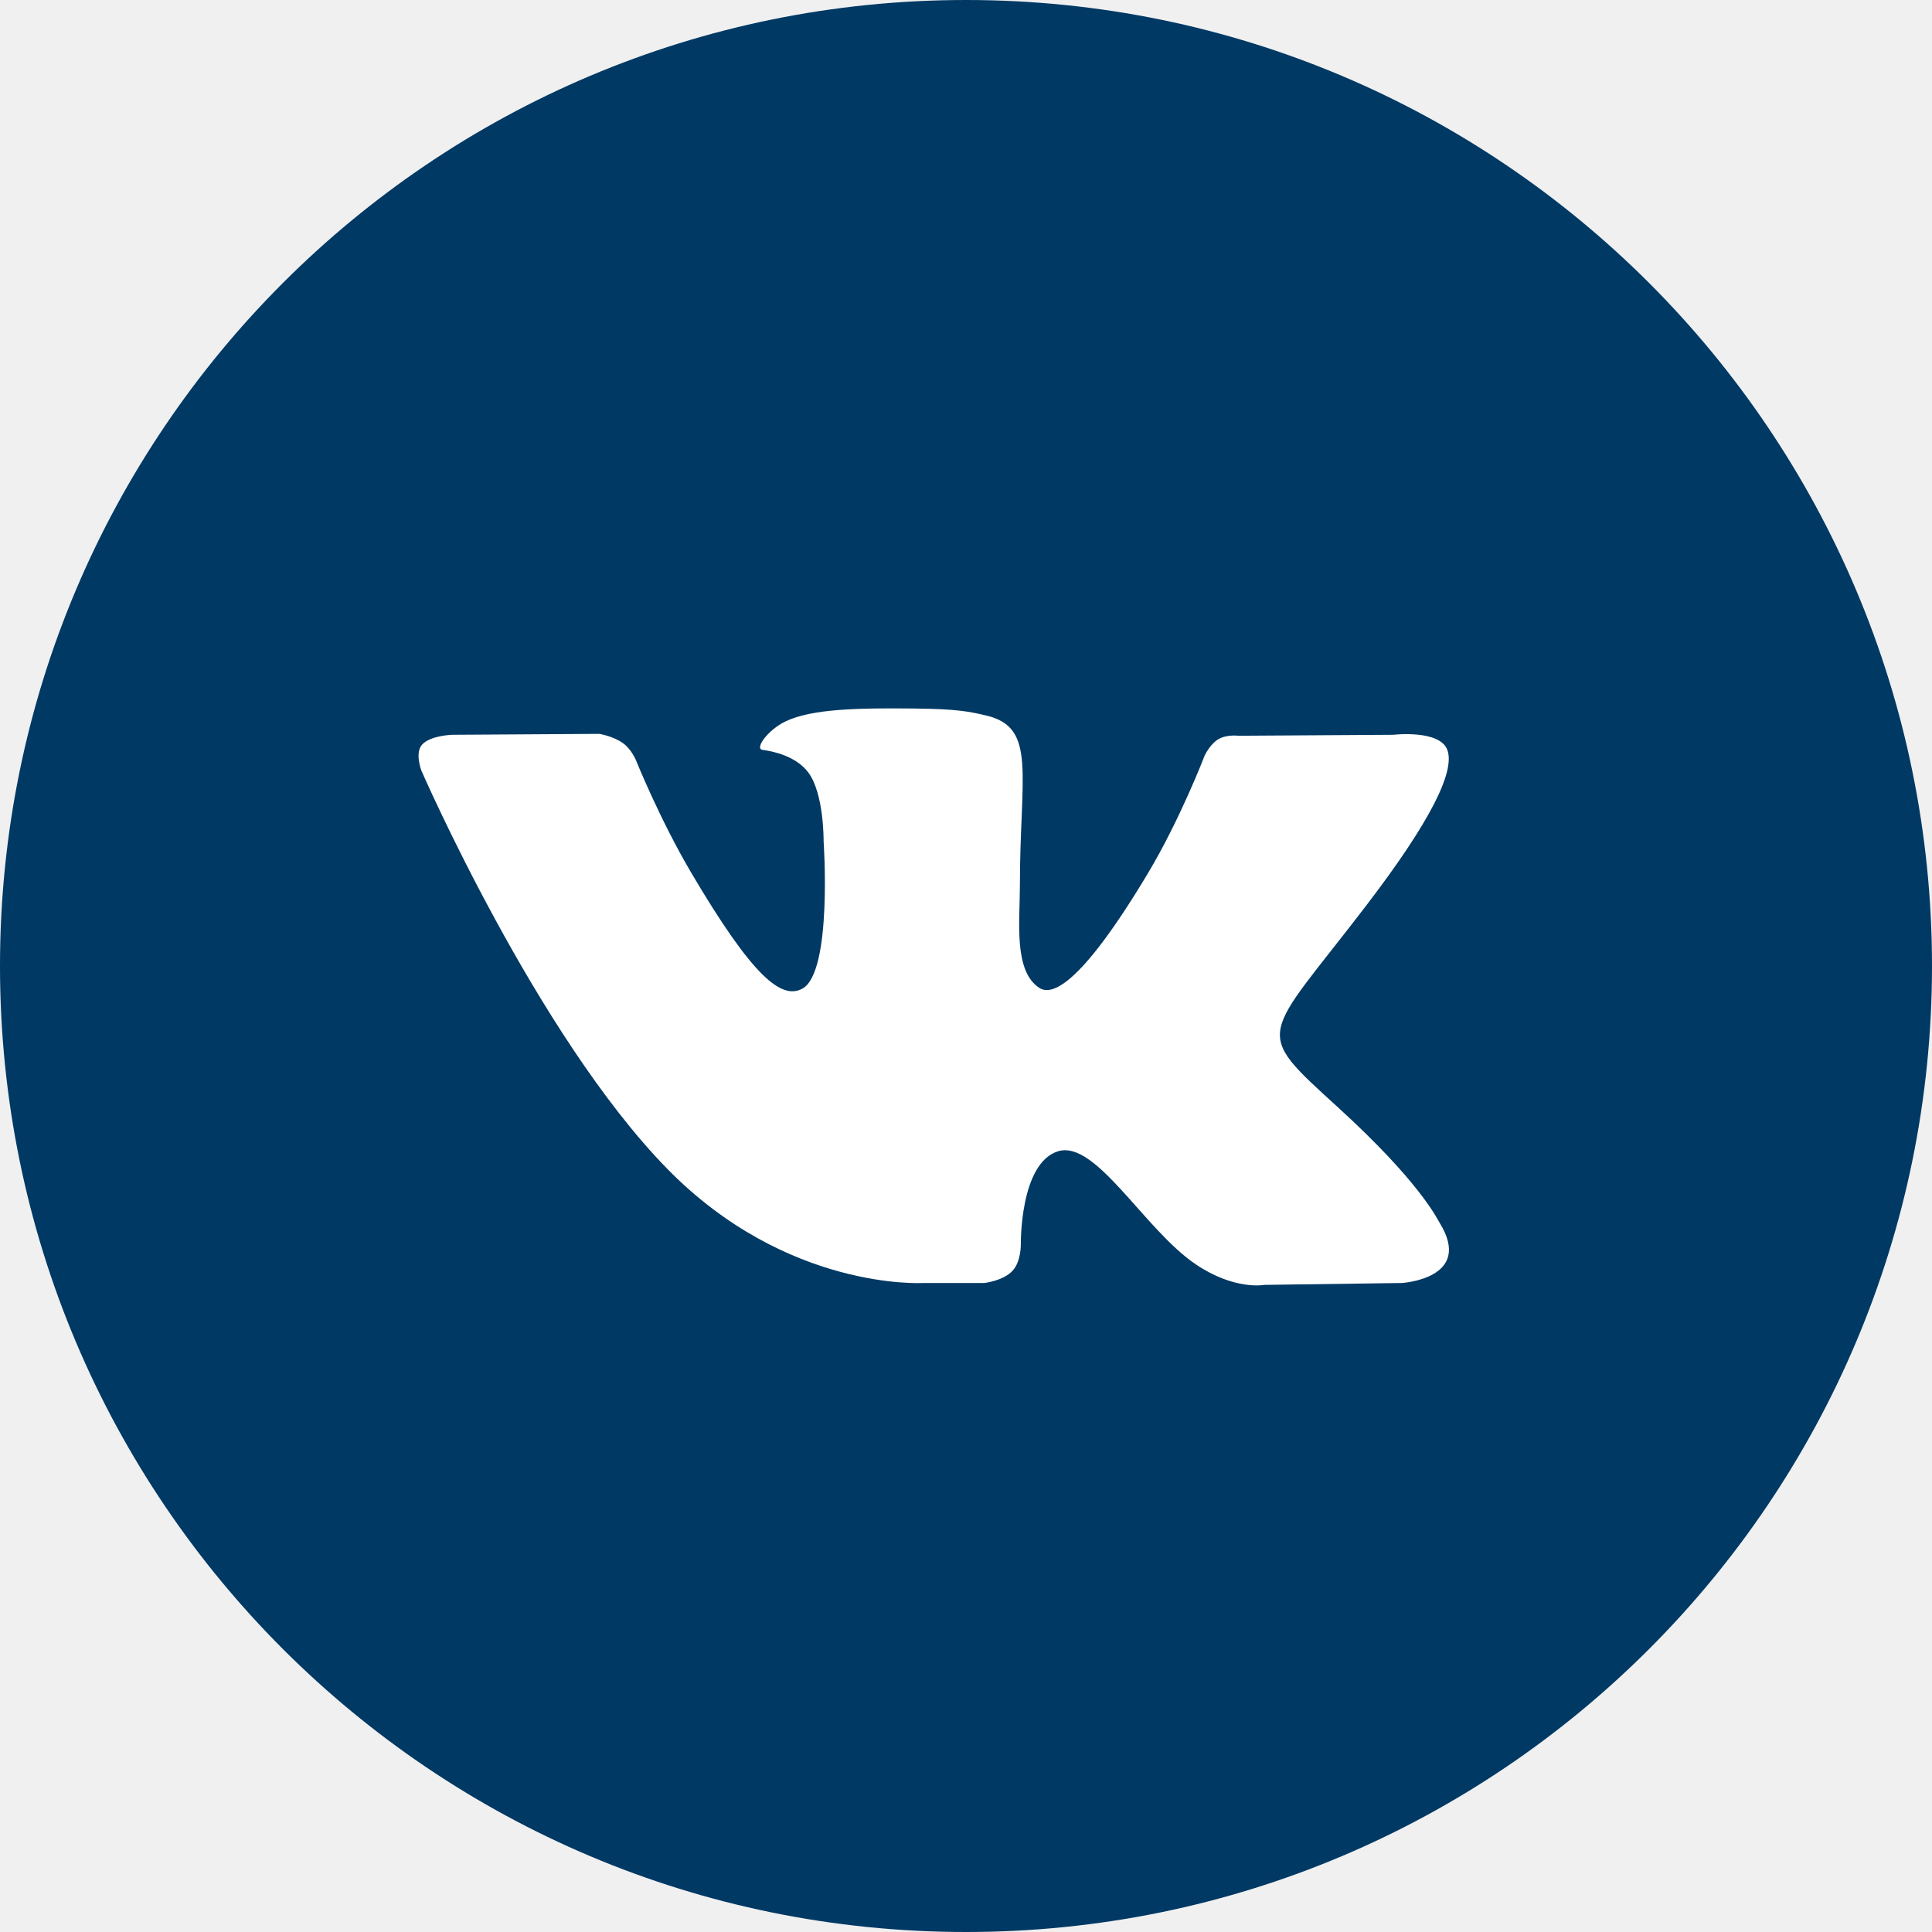
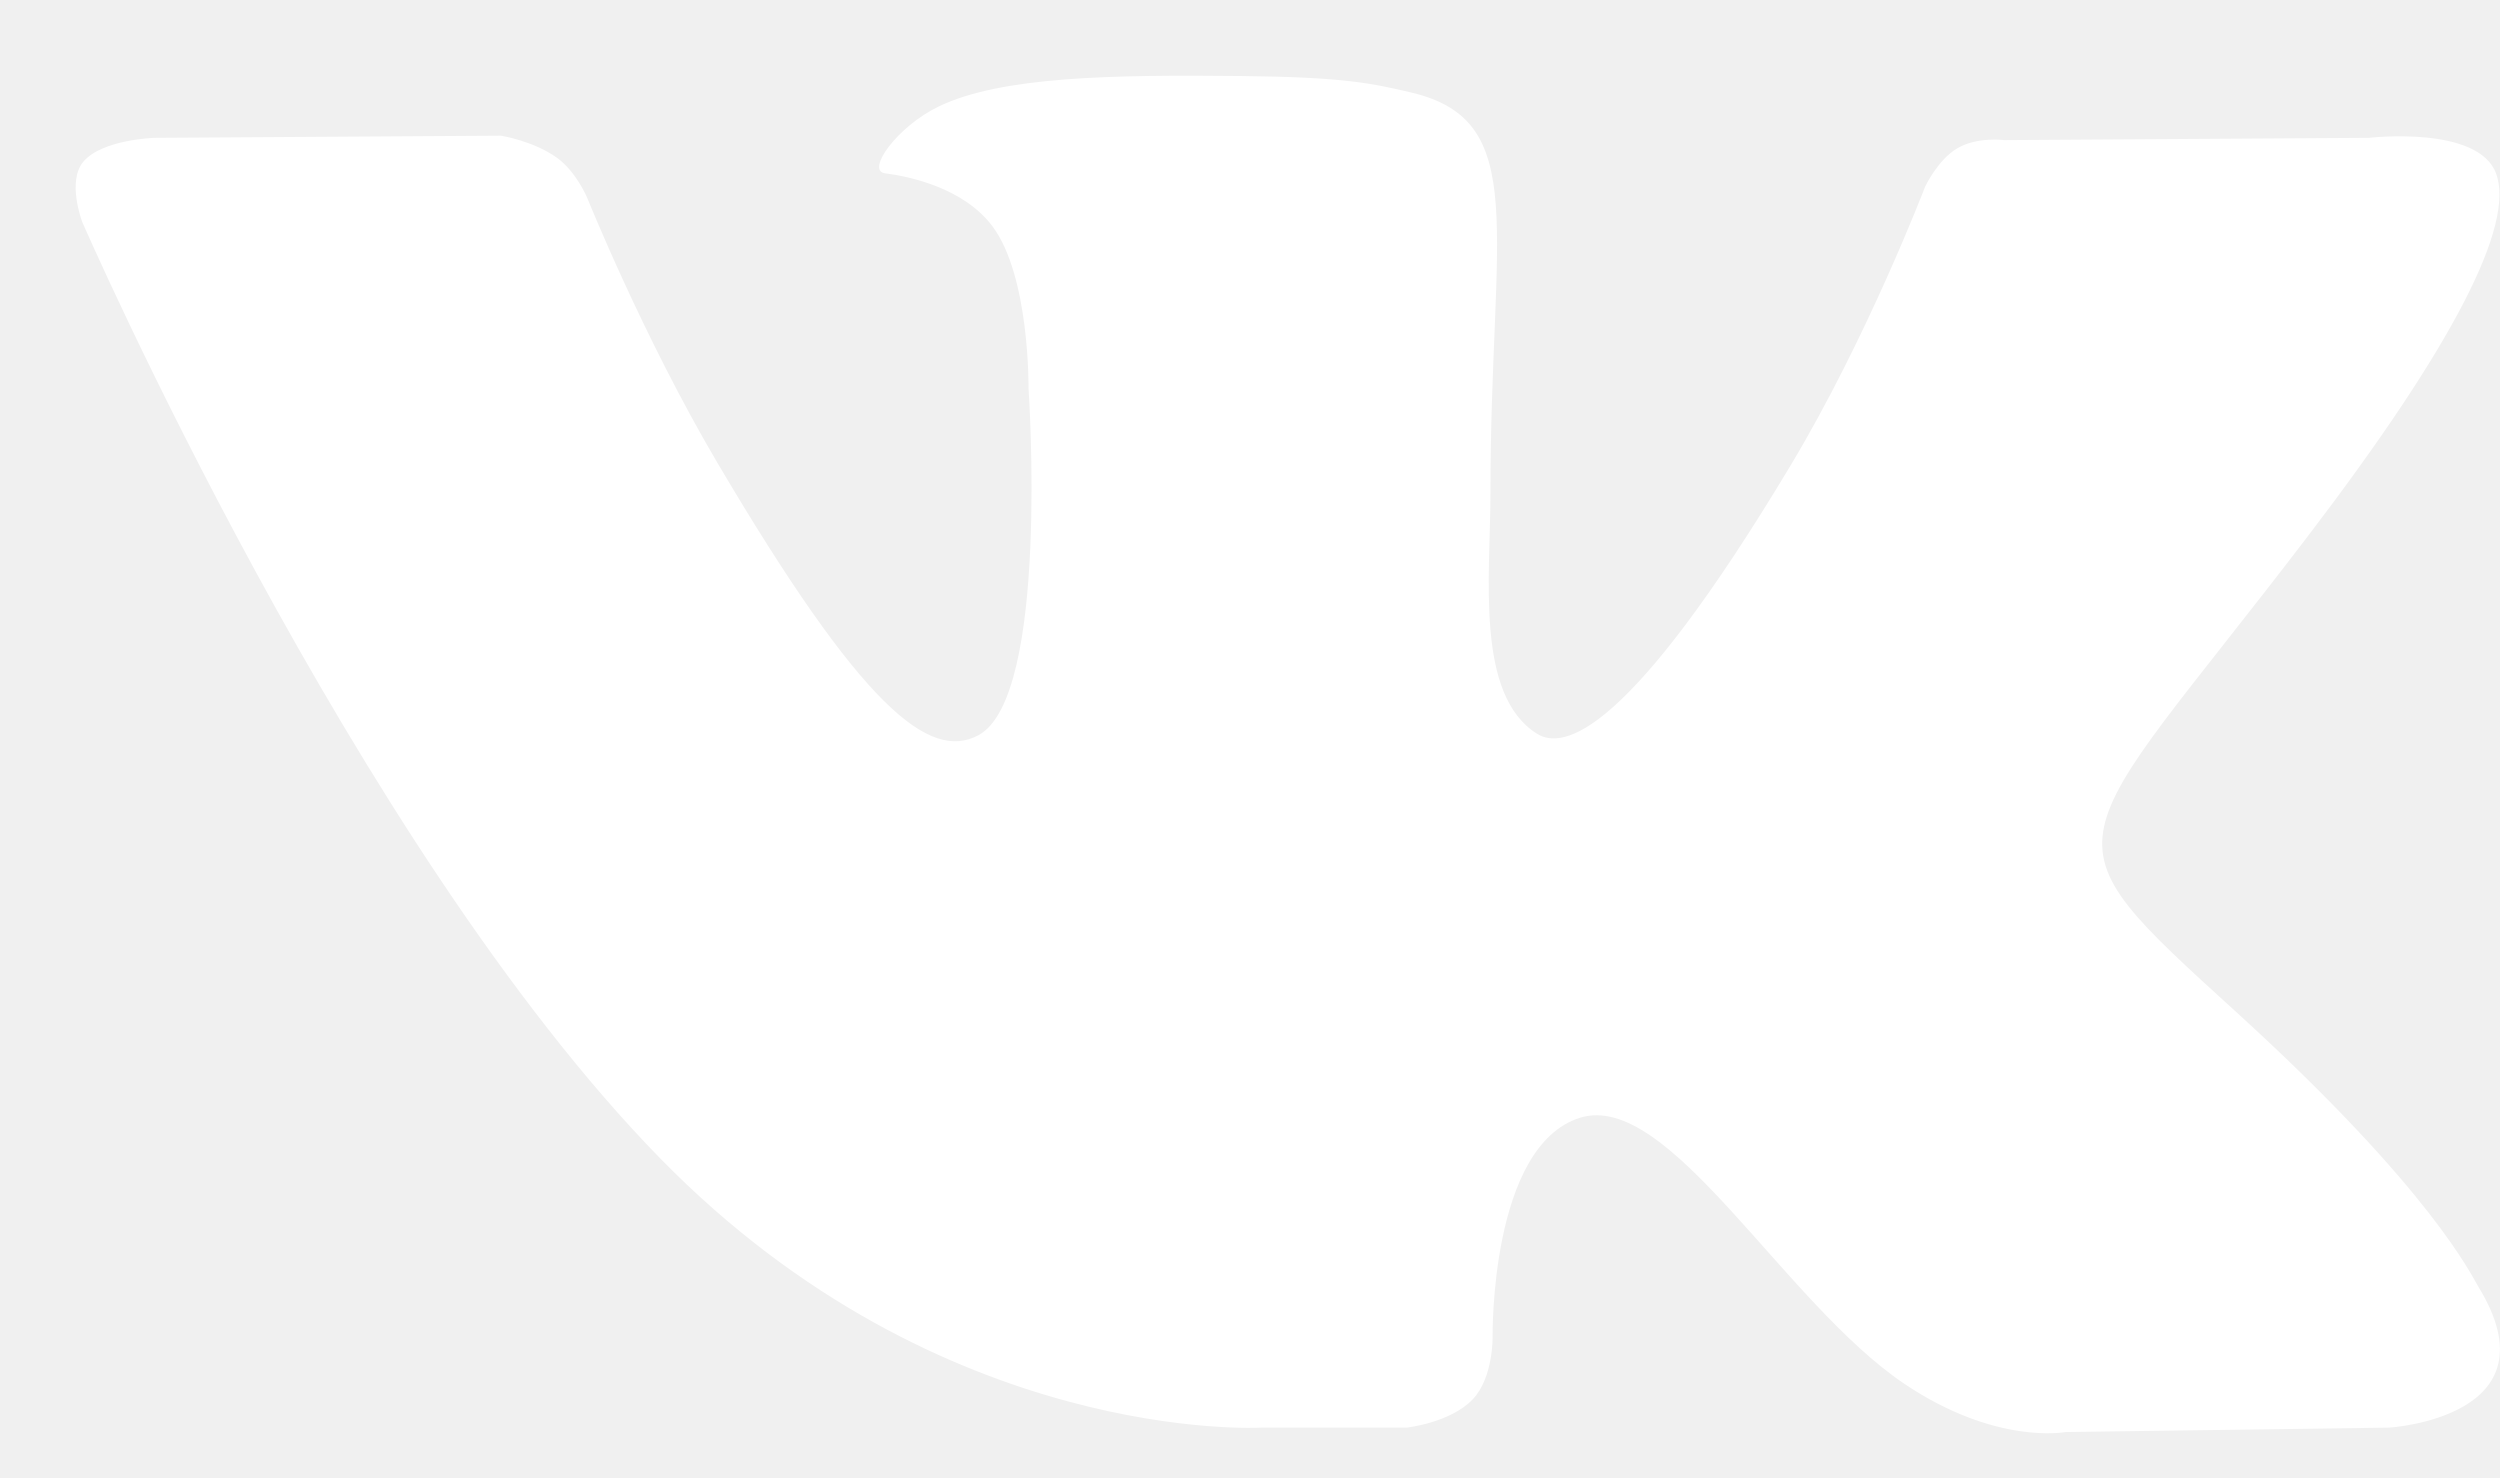
- <svg xmlns="http://www.w3.org/2000/svg" width="40" height="40" viewBox="0 0 40 40" fill="none">
-   <path d="M0 20C0 8.954 8.954 0 20 0C31.046 0 40 8.954 40 20C40 31.046 31.046 40 20 40C8.954 40 0 31.046 0 20Z" fill="#003964" />
-   <path d="M20.379 26.563C20.379 26.563 20.764 26.521 20.961 26.313C21.142 26.122 21.135 25.763 21.135 25.763C21.135 25.763 21.111 24.084 21.905 23.836C22.688 23.593 23.693 25.46 24.759 26.178C25.565 26.721 26.176 26.602 26.176 26.602L29.026 26.563C29.026 26.563 30.516 26.473 29.809 25.322C29.751 25.228 29.397 24.471 27.691 22.917C25.904 21.289 26.144 21.552 28.295 18.737C29.606 17.022 30.13 15.976 29.966 15.528C29.81 15.1 28.846 15.213 28.846 15.213L25.639 15.233C25.639 15.233 25.401 15.201 25.224 15.305C25.052 15.406 24.941 15.643 24.941 15.643C24.941 15.643 24.434 16.969 23.756 18.098C22.328 20.478 21.757 20.604 21.523 20.456C20.98 20.111 21.116 19.072 21.116 18.333C21.116 16.026 21.472 15.064 20.422 14.815C20.073 14.732 19.817 14.678 18.924 14.669C17.78 14.657 16.811 14.673 16.263 14.936C15.897 15.111 15.616 15.502 15.788 15.525C16 15.553 16.48 15.652 16.734 15.992C17.063 16.431 17.052 17.416 17.052 17.416C17.052 17.416 17.24 20.133 16.61 20.47C16.178 20.701 15.585 20.229 14.311 18.069C13.659 16.963 13.167 15.74 13.167 15.74C13.167 15.74 13.072 15.511 12.902 15.389C12.696 15.24 12.409 15.194 12.409 15.194L9.361 15.213C9.361 15.213 8.903 15.226 8.735 15.421C8.586 15.595 8.724 15.954 8.724 15.954C8.724 15.954 11.11 21.434 13.813 24.197C16.291 26.729 19.104 26.563 19.104 26.563H20.379Z" fill="white" />
+ <svg xmlns="http://www.w3.org/2000/svg" width="22" height="13" viewBox="0 0 22 13" fill="none">
+   <path d="M12.379 12.563C12.379 12.563 12.764 12.521 12.961 12.313C13.142 12.122 13.135 11.763 13.135 11.763C13.135 11.763 13.111 10.084 13.905 9.836C14.688 9.593 15.693 11.46 16.759 12.178C17.565 12.72 18.176 12.602 18.176 12.602L21.026 12.563C21.026 12.563 22.516 12.473 21.809 11.322C21.751 11.228 21.397 10.471 19.691 8.917C17.904 7.289 18.144 7.552 20.295 4.737C21.606 3.022 22.13 1.975 21.966 1.528C21.81 1.1 20.846 1.213 20.846 1.213L17.639 1.233C17.639 1.233 17.401 1.201 17.224 1.305C17.052 1.406 16.941 1.643 16.941 1.643C16.941 1.643 16.434 2.969 15.756 4.098C14.328 6.478 13.757 6.604 13.524 6.456C12.98 6.111 13.116 5.072 13.116 4.333C13.116 2.026 13.472 1.064 12.422 0.815C12.073 0.732 11.816 0.678 10.924 0.669C9.78 0.657 8.811 0.673 8.263 0.936C7.897 1.111 7.616 1.502 7.788 1.525C8 1.552 8.48 1.652 8.734 1.992C9.063 2.431 9.051 3.417 9.051 3.417C9.051 3.417 9.24 6.133 8.61 6.47C8.178 6.701 7.585 6.229 6.311 4.069C5.659 2.963 5.167 1.74 5.167 1.74C5.167 1.74 5.072 1.512 4.902 1.389C4.696 1.24 4.409 1.194 4.409 1.194L1.361 1.213C1.361 1.213 0.903 1.226 0.735 1.421C0.586 1.594 0.724 1.954 0.724 1.954C0.724 1.954 3.11 7.435 5.813 10.197C8.291 12.729 11.104 12.563 11.104 12.563H12.379Z" fill="white" />
</svg>
